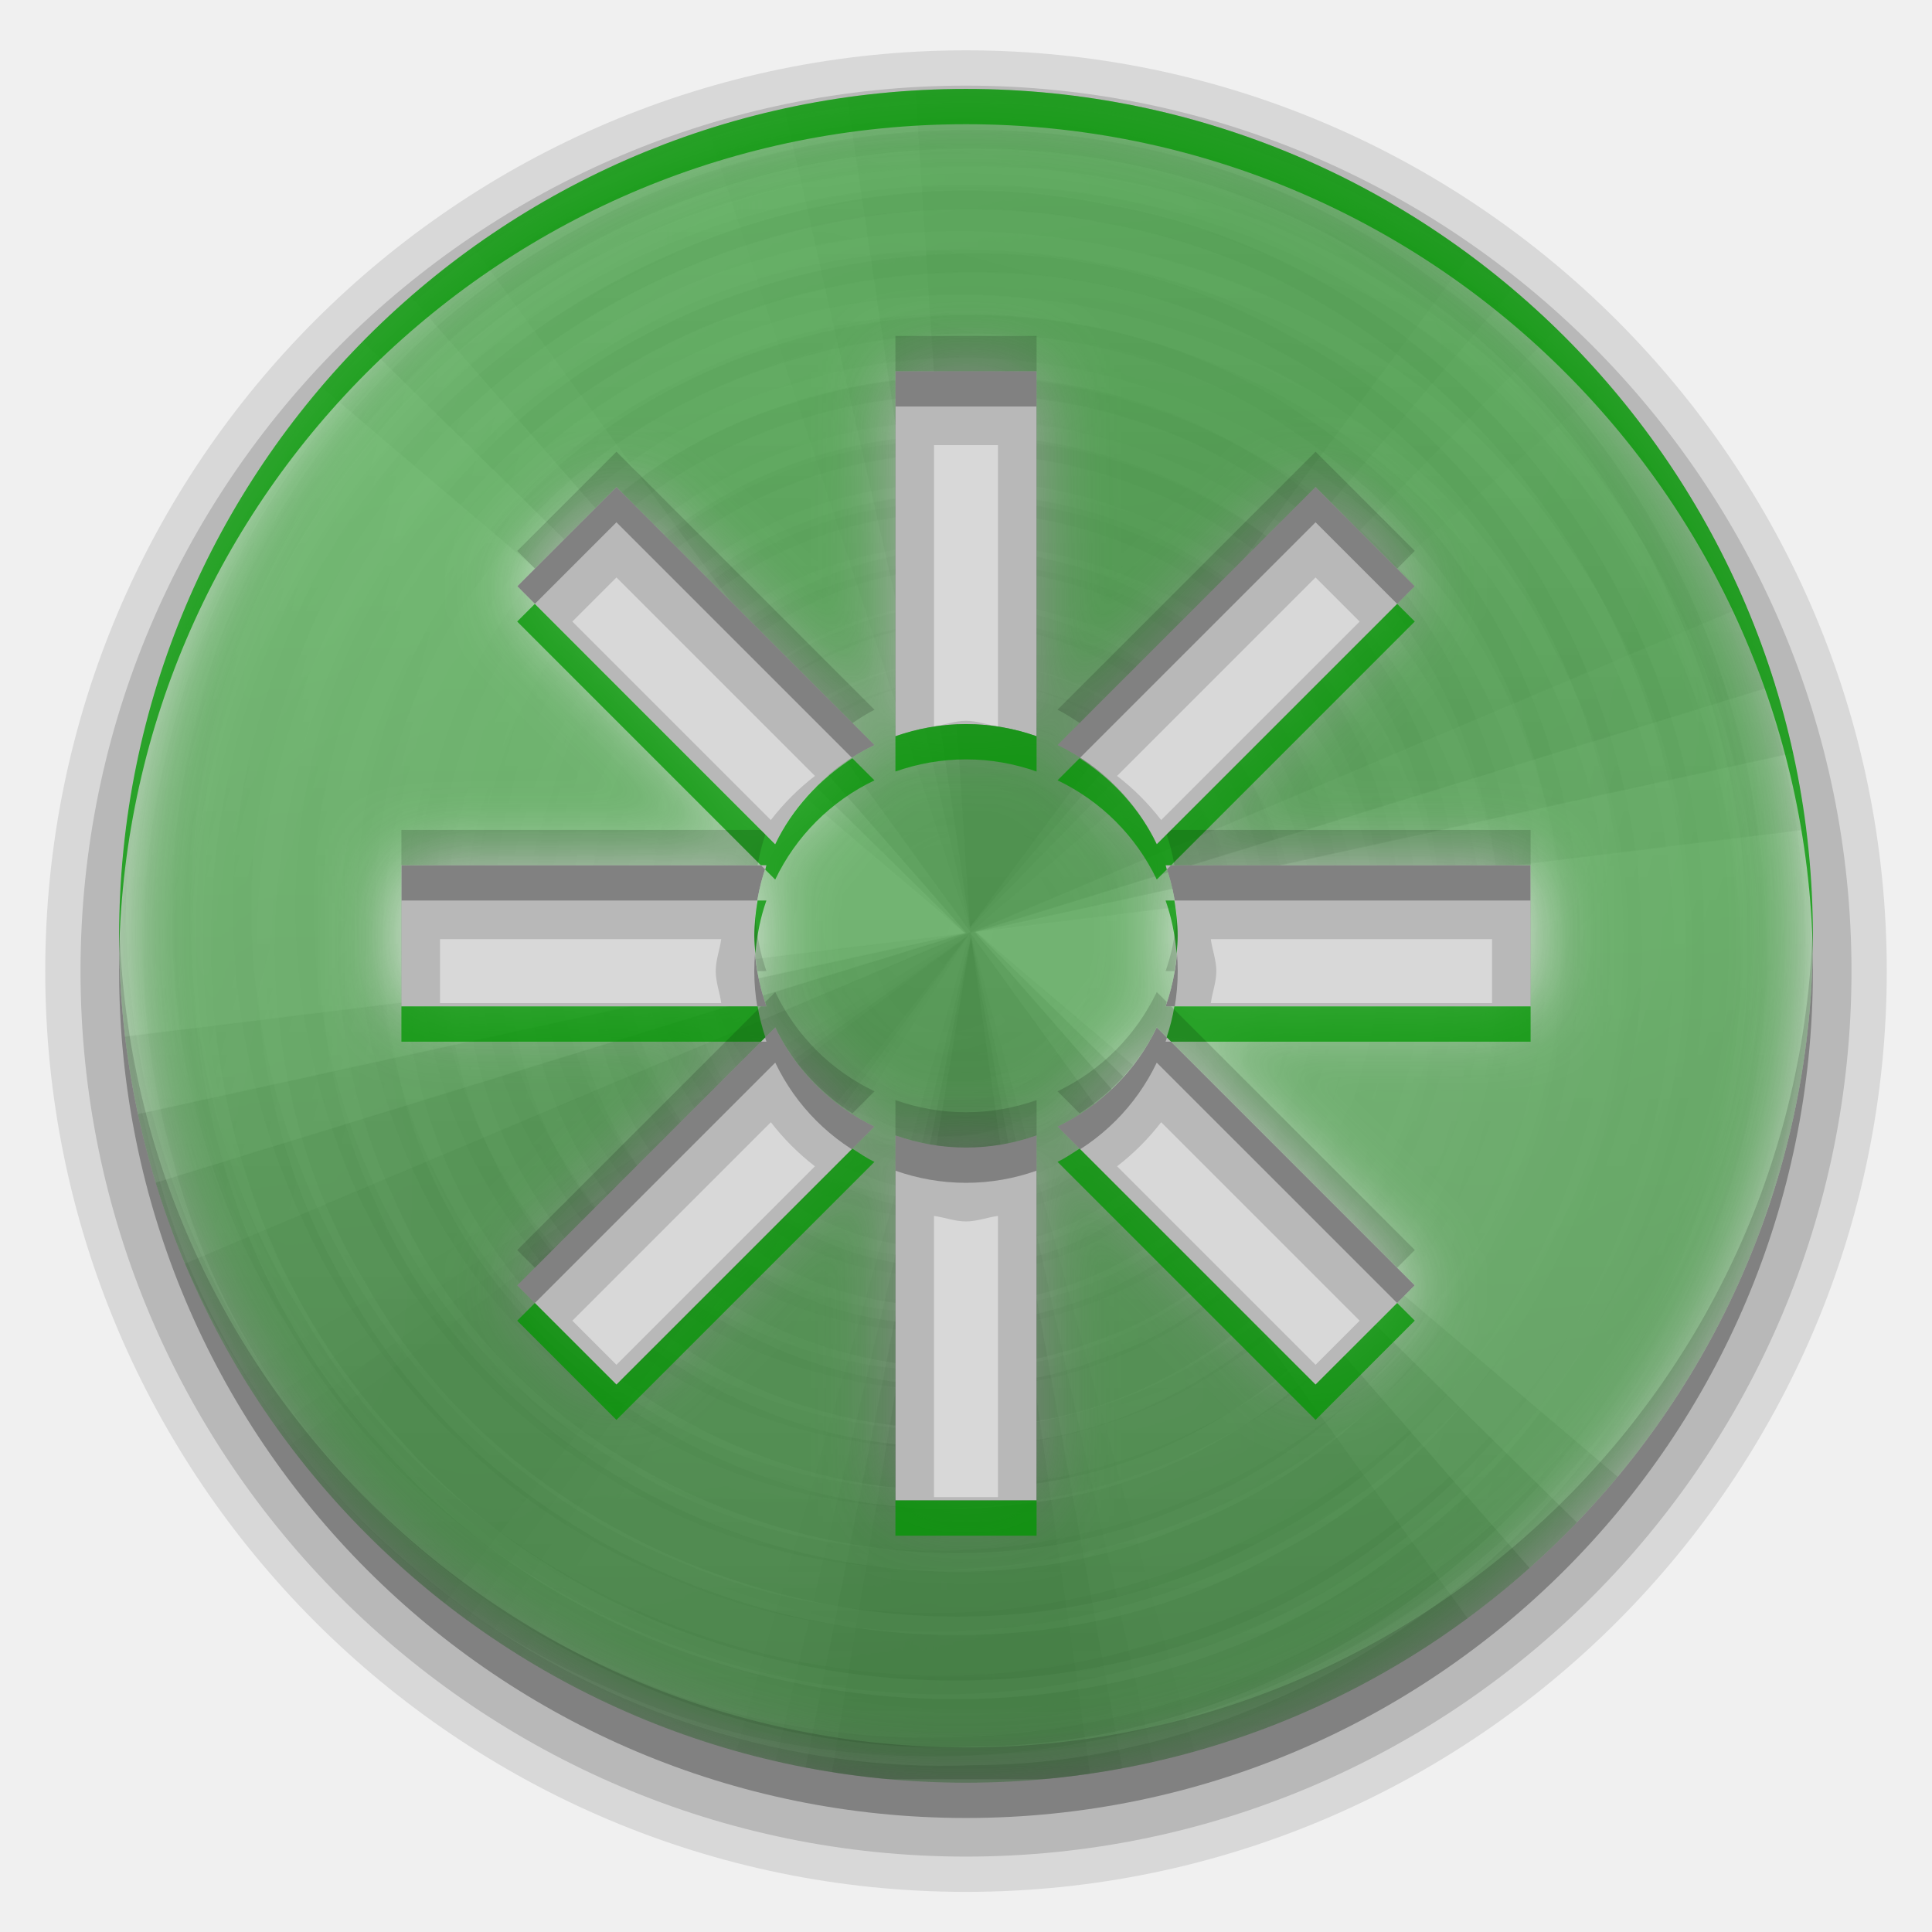
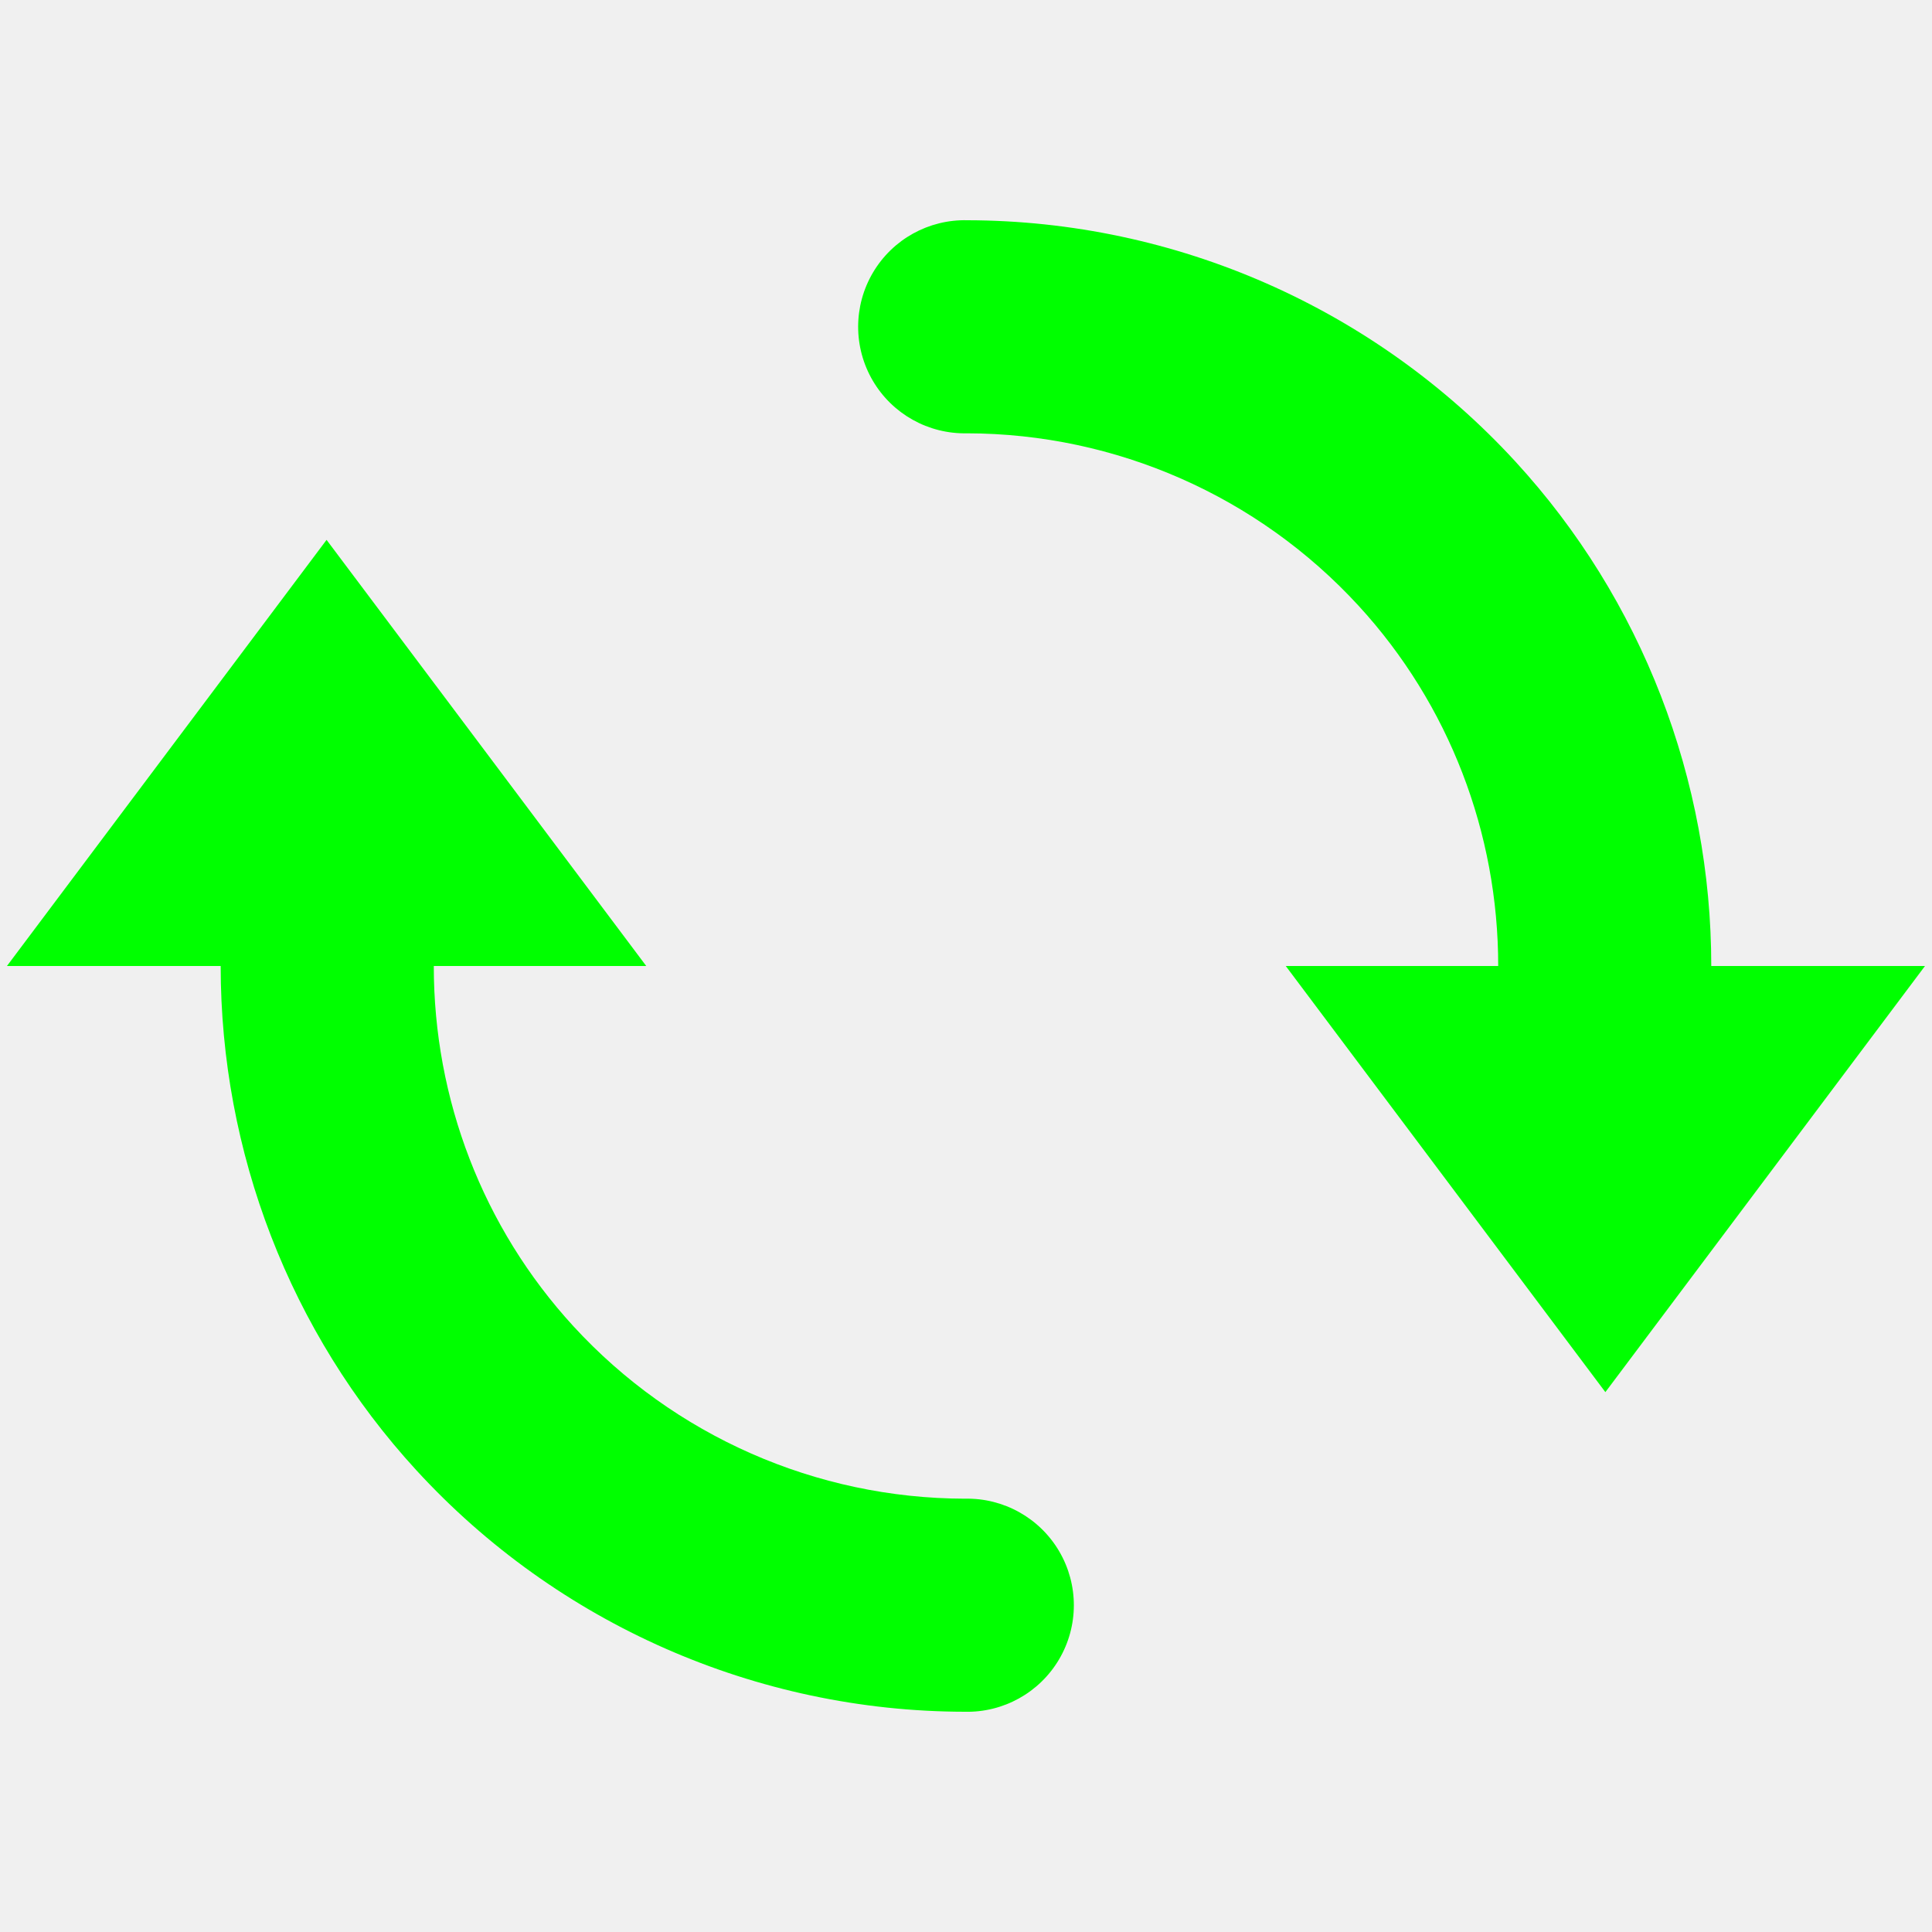
- <svg xmlns="http://www.w3.org/2000/svg" xmlns:xlink="http://www.w3.org/1999/xlink" width="32" height="32" version="1.1" viewBox="0 0 32 32" xml:space="preserve">
+ <svg xmlns="http://www.w3.org/2000/svg" width="32" height="32" version="1.1" xml:space="preserve">
  <defs>
-     <pattern id="pattern4" x="-30.15" y="7.25" patternTransform="matrix(.6 0 0 .6 38.738 17.136)" preserveAspectRatio="xMidYMid" xlink:href="#pattern1" />
-     <linearGradient id="ButtonShadow" x1="45.448" x2="45.448" y1="92.54" y2="7.016" gradientTransform="scale(1.0059 .99417)" gradientUnits="userSpaceOnUse">
-       <stop offset="0" />
-       <stop stop-opacity=".588" offset="1" />
-     </linearGradient>
-     <linearGradient id="linearGradient3737">
-       <stop stop-color="#fff" offset="0" />
-       <stop stop-color="#fff" stop-opacity="0" offset="1" />
-     </linearGradient>
-     <filter id="filter3174" x="-.048" y="-.048" width="1.095" height="1.097" color-interpolation-filters="sRGB">
-       <feGaussianBlur stdDeviation="1.71" />
-     </filter>
-     <linearGradient id="linearGradient3188" x1="36.357" x2="36.357" y1="6" y2="63.893" gradientUnits="userSpaceOnUse" xlink:href="#linearGradient3737" />
-     <filter id="filter3794" x="-.196" y="-.196" width="1.392" height="1.392" color-interpolation-filters="sRGB">
-       <feGaussianBlur stdDeviation="5.28" />
-     </filter>
-     <linearGradient id="linearGradient3613" x1="48" x2="48" y1="20.221" y2="138.66" gradientUnits="userSpaceOnUse" xlink:href="#linearGradient3737" />
-     <radialGradient id="radialGradient3619" cx="48" cy="90.172" r="42" gradientTransform="matrix(1.1573 0 0 .99591 -7.551 .19713)" gradientUnits="userSpaceOnUse" xlink:href="#linearGradient3737" />
-     <clipPath id="clipPath3613">
-       <rect x="6" y="6" width="84" height="84" rx="6" ry="6" fill="#fff" />
-     </clipPath>
-     <linearGradient id="linearGradient3617" x1="48" x2="48" y1="90" y2="5.988" gradientUnits="userSpaceOnUse">
-       <stop stop-color="#8c8c8c" offset="0" />
-       <stop stop-color="#dcdcdc" offset="1" />
-     </linearGradient>
-     <linearGradient id="ButtonShadow-0" x1="45.448" x2="45.448" y1="92.54" y2="7.016" gradientTransform="matrix(1.0059 0 0 .99417 100 0)" gradientUnits="userSpaceOnUse">
-       <stop offset="0" />
-       <stop stop-opacity=".588" offset="1" />
-     </linearGradient>
-     <linearGradient id="linearGradient3780" x1="32.251" x2="32.251" y1="6.132" y2="90.239" gradientTransform="matrix(1.0238 0 0 1.0119 -1.1429 -98.071)" gradientUnits="userSpaceOnUse" xlink:href="#ButtonShadow-0" />
-     <linearGradient id="linearGradient3721" x1="32.251" x2="32.251" y1="6.132" y2="90.239" gradientTransform="translate(0,-97)" gradientUnits="userSpaceOnUse" xlink:href="#ButtonShadow-0" />
-     <clipPath id="clipPath4194-1">
-       <rect x="6" y="6" width="84" height="84" rx="6" ry="6" fill="#f0f" />
-     </clipPath>
-     <linearGradient id="linearGradient4077-0" x1="48.234" x2="126.14" y1="48.047" y2="66.233" gradientUnits="userSpaceOnUse" xlink:href="#linearGradient4071-3" />
-     <linearGradient id="linearGradient4071-3">
-       <stop offset="0" />
-       <stop stop-opacity="0" offset="1" />
-     </linearGradient>
-     <linearGradient id="linearGradient4069-9" x1="48.055" x2="126.67" y1="48.032" y2="62.839" gradientUnits="userSpaceOnUse" xlink:href="#linearGradient4071-3" />
-     <linearGradient id="linearGradient4061-6" x1="47.997" x2="127.05" y1="48.029" y2="60.29" gradientUnits="userSpaceOnUse" xlink:href="#linearGradient4071-3" />
-     <linearGradient id="linearGradient4053-2" x1="47.998" x2="127.42" y1="48.029" y2="57.665" gradientUnits="userSpaceOnUse" xlink:href="#linearGradient4071-3" />
-     <linearGradient id="linearGradient4145-0" x1="48.234" x2="126.14" y1="48.047" y2="66.233" gradientUnits="userSpaceOnUse" xlink:href="#linearGradient3737" />
-     <linearGradient id="linearGradient4137-7" x1="48.055" x2="126.67" y1="48.032" y2="62.839" gradientUnits="userSpaceOnUse" xlink:href="#linearGradient3737" />
-     <linearGradient id="linearGradient4129-8" x1="47.997" x2="127.05" y1="48.029" y2="60.29" gradientUnits="userSpaceOnUse" xlink:href="#linearGradient3737" />
-     <linearGradient id="linearGradient4121-6" x1="47.998" x2="127.42" y1="48.029" y2="57.665" gradientUnits="userSpaceOnUse" xlink:href="#linearGradient3737" />
-     <radialGradient id="radialGradient3619-8" cx="48" cy="90.172" r="42" gradientTransform="matrix(1.1573 0 0 .99591 -7.551 .19713)" gradientUnits="userSpaceOnUse" xlink:href="#linearGradient3737" />
-     <radialGradient id="radialGradient3814-9" cx="48.41" cy="47.598" r="30.64" gradientTransform="matrix(1 0 0 .98496 -30 .71591)" gradientUnits="userSpaceOnUse">
-       <stop stop-color="#fff" stop-opacity="0" offset="0" />
-       <stop stop-color="#fff" offset="1" />
-     </radialGradient>
-     <radialGradient id="radialGradient5008" cx="48.265" cy="47.887" r="28.879" gradientTransform="matrix(1 0 0 1.0138 -30 -.66141)" gradientUnits="userSpaceOnUse">
-       <stop stop-opacity="0" offset="0" />
-       <stop offset="1" />
-     </radialGradient>
-     <pattern id="pattern1" width="92.062" height="91.062" fill="#000000" patternTransform="translate(38.738 17.136)" patternUnits="userSpaceOnUse" preserveAspectRatio="xMidYMid">
-       <g transform="translate(-1.9688 -3.9688)">
-         <g display="none">
-           <rect x="5" y="7" width="86" height="85" rx="6" ry="6" fill="url(#ButtonShadow)" filter="url(#filter3174)" opacity=".9" />
-         </g>
-         <path transform="scale(1,-1)" d="m12-95.031c-5.511 0-10.031 4.52-10.031 10.031v71c0 5.511 4.52 10.031 10.031 10.031h72c5.511 0 10.031-4.52 10.031-10.031v-71c0-5.511-4.52-10.031-10.031-10.031z" fill="url(#linearGradient3780)" opacity=".08" />
-         <path transform="scale(1,-1)" d="m12-94.031c-4.972 0-9.031 4.06-9.031 9.031v71c0 4.972 4.06 9.031 9.031 9.031h72c4.972 0 9.031-4.06 9.031-9.031v-71c0-4.972-4.06-9.031-9.031-9.031z" fill="url(#linearGradient3780)" opacity=".1" />
-         <path transform="scale(1,-1)" d="m12-93c-4.409 0-8 3.591-8 8v71c0 4.409 3.591 8 8 8h72c4.409 0 8-3.591 8-8v-71c0-4.409-3.591-8-8-8z" fill="url(#linearGradient3780)" opacity=".2" />
-         <rect transform="scale(1,-1)" x="5" y="-92" width="86" height="85" rx="7" ry="7" fill="url(#linearGradient3780)" opacity=".3" />
-         <rect transform="scale(1,-1)" x="6" y="-91" width="84" height="84" rx="6" ry="6" fill="url(#linearGradient3721)" opacity=".45" />
-         <g opacity=".9">
-           <rect x="6" y="6" width="84" height="84" rx="6" ry="6" fill="url(#linearGradient3617)" />
-         </g>
-         <g display="none">
-           <rect x="15" y="15" width="66" height="66" rx="12" ry="12" clip-path="url(#clipPath3613)" fill="url(#linearGradient3613)" filter="url(#filter3794)" opacity=".3" stroke="#fff" stroke-linecap="round" stroke-width=".5" />
-         </g>
-         <g>
-           <g clip-path="url(#clipPath4194-1)">
-             <g transform="matrix(.14137 .99272 -1.1652 .12045 96.937 -5.1947)" opacity=".9">
-               <path transform="rotate(-6.2214 47.948 50.203)" d="m108.9 48a60.896 60.896 0 0 1-6.546 27.467l-54.35-27.467z" color="#000000" fill="url(#linearGradient4077-0)" opacity=".05" />
-               <path transform="rotate(-3.7483 47.985 48.898)" d="m108.9 48a60.896 60.896 0 0 1-4.457 22.869l-56.439-22.869z" color="#000000" fill="url(#linearGradient4069-9)" opacity=".07" />
-               <path transform="rotate(-1.898 48 48)" d="m108.9 48a60.896 60.896 0 0 1-3.13 19.272l-57.766-19.272z" color="#000000" fill="url(#linearGradient4061-6)" opacity=".1" />
-               <path d="m108.9 48a60.896 60.896 0 0 1-2.075 15.761l-58.821-15.761z" color="#000000" fill="url(#linearGradient4053-2)" opacity=".1" />
-             </g>
-             <g transform="matrix(1.8327 0 0 1.8327 14.258 -39.234)">
-               <path d="m19.196 49.867c-3.738 2.563-5.605-4.899-1.155-4.812 4.387-0.236 3.979 6.801-0.145 6.615-3.174 0.243-5.099-3.899-3.104-6.285 2.028-2.981 7.171-1.684 7.739 1.817 0.969 3.636-3.157 7.039-6.567 5.523-3.946-1.27-4.49-7.147-1.107-9.366 3.57-2.796 9.392 0.237 9.206 4.758 0.257 4.351-4.689 7.672-8.648 5.935-4.719-1.551-5.692-8.42-1.909-11.473 3.659-3.435 10.363-1.458 11.675 3.359 1.593 4.559-2.064 9.921-6.919 10.009-4.934 0.465-9.383-4.339-8.523-9.226 0.48-5.046 6.044-8.597 10.839-7.043 5.178 1.246 7.964 7.581 5.662 12.315-2.07 5.179-9.066 7.066-13.621 4.002-5.193-3.02-5.926-10.894-1.748-15.071 4.296-4.829 12.904-3.785 16.129 1.74 3.588 5.437 0.746 13.65-5.445 15.695-6.086 2.396-13.647-1.742-14.738-8.236-1.475-6.41 3.513-13.363 10.125-13.809 6.547-0.848 13.055 4.594 13.184 11.238 0.524 6.584-5.016 12.887-11.659 13.025-6.795 0.538-13.3-5.181-13.44-12.038-0.552-7.008 5.346-13.715 12.417-13.857 7.223-0.571 14.129 5.518 14.275 12.799 0.544 7.071-5.078 13.91-12.15 14.606-7.061 1.019-14.41-3.962-15.813-11.012-1.766-7.233 2.791-15.364 10.015-17.38 7.395-2.395 16.204 1.872 18.685 9.293 2.829 7.457-1.115 16.692-8.578 19.625-7.624 3.346-17.458-0.451-20.71-8.154-3.627-7.73 0.028-17.902 7.832-21.439 7.827-3.917 18.336-0.419 22.166 7.477 4.217 7.914 0.889 18.76-7.088 22.891-7.991 4.527-19.171 1.382-23.61-6.665-4.844-8.057-1.898-19.571 6.209-24.326 7.972-5.073 19.561-2.547 24.767 5.319 5.622 7.876 3.599 19.843-4.152 25.573-7.618 6.053-19.659 4.732-25.992-2.575-6.537-7.045-6.348-18.848 0.006-25.943 5.969-7.141 17.094-8.694 25.012-3.988 7.87 4.287 11.778 14.219 9.325 22.775-2.103 8.654-10.4 15.24-19.316 15.262-9.351 0.375-18.515-6.176-20.825-15.313-2.841-9.826 2.376-21.277 11.857-25.283 9.8-4.53 22.58-0.439 27.807 9.041 5.626 9.457 2.708 22.79-6.297 29.089-8.847 6.617-22.359 5.123-29.763-2.992-7.444-7.667-7.989-20.556-1.734-29.099 5.692-8.332 17.147-11.703 26.557-8.288 9.341 3.005 16.04 12.41 15.837 22.219 0.144 10.289-6.982 20.253-16.957 23.048-10.921 3.426-23.853-1.92-28.876-12.274-5.597-10.683-1.901-25.099 8.168-31.749 9.878-6.965 24.558-5.161 32.664 3.725 8.12 8.388 8.871 22.382 2.264 31.88-5.872 9.029-17.788 13.194-28.077 10.261-10.334-2.561-18.453-12.028-19.261-22.667-1.248-11.538 5.842-23.477 16.82-27.472 11.762-4.671 26.426 0.214 32.851 11.167 6.963 11.11 4.254 26.939-5.848 35.24-9.018 7.808-23.123 8.436-33.025 1.904-9.31-5.773-14.27-17.436-12.265-28.168 1.644-10.785 10.062-20.171 20.686-22.756 11.827-3.17 25.393 2.049 31.78 12.56 6.786 10.594 5.379 25.435-2.951 34.783-7.206 8.462-19.472 11.822-30.072 8.71-10.58-2.807-19.155-11.944-21.08-22.747-2.468-12.198 3.355-25.652 14.214-31.864 11.255-6.788 26.724-4.954 36.275 3.999 8.648 7.756 11.835 20.656 8.327 31.654-2.022 6.679-6.326 12.653-12.119 16.565" fill="none" opacity=".2" stroke="url(#radialGradient3814-9)" stroke-width=".479" />
-               <path d="m16.909 49.337c-3.886-1.859 1.369-6.941 3.412-3.237 2.279 3.499-3.707 6.507-5.513 3.024-1.708-2.497 0.786-6.049 3.698-5.541 3.417 0.252 4.794 5.102 2.182 7.233-2.532 2.525-7.293 0.746-7.666-2.781-0.83-3.851 3.749-7.092 7.183-5.362 3.997 1.609 4.268 7.843 0.458 9.838-3.459 2.279-8.543-0.214-8.994-4.298-0.966-4.622 4.226-8.686 8.535-7.023 4.566 1.379 6.125 7.836 2.783 11.205-2.996 3.478-9.147 3.016-11.526-0.939-2.727-3.84-0.888-9.785 3.544-11.399 4.381-2.002 9.948 0.889 10.947 5.574 1.435 4.854-2.455 10.158-7.446 10.512-5.247 0.757-10.124-4.104-9.766-9.309 0.018-5.71 6.15-10.054 11.573-8.6 6.016 1.241 9.248 8.822 6.232 14.102-2.77 5.537-10.88 7.1-15.506 2.977-4.864-3.87-5.051-12.061-0.225-16.044 4.575-4.26 12.667-3.458 16.177 1.772 3.809 4.986 2.422 12.928-2.985 16.191-5.17 3.56-12.99 1.996-16.261-3.407-3.672-5.337-2.056-13.409 3.521-16.782 5.505-3.785 13.829-2.118 17.306 3.635 3.902 5.674 2.172 14.252-3.751 17.832-5.561 3.808-13.862 2.43-17.795-3.06-4.194-5.327-3.586-13.743 1.549-18.248 5.114-4.89 13.972-5.004 19.064-0.015 5.486 4.948 6.159 14.227 1.23 19.795-4.794 5.872-14.268 7.015-20.228 2.265-6.377-4.685-7.925-14.583-3.13-20.921 4.639-6.658 14.748-8.484 21.367-3.742 6.944 4.58 9.058 14.893 4.38 21.797-4.51 7.232-15.018 9.646-22.208 5.044-7.523-4.426-10.247-15.123-5.733-22.6 4.33-7.816 15.206-10.862 22.972-6.449 7.964 4.151 11.391 14.89 7.392 22.912-3.811 8.37-14.622 12.392-23.021 8.735-8.602-3.394-13.236-13.932-10.232-22.617 2.692-8.728 12.496-14.181 21.356-12.323 8.714 1.52 15.279 9.938 15.168 18.692 0.211 8.514-6.106 16.451-14.314 18.497-8.122 2.381-17.486-1.318-21.74-8.646-4.752-7.518-3.715-18.174 2.708-24.417 6.737-7.007 18.641-8.155 26.444-2.255 8.385 5.913 11.091 18.376 5.772 27.183-5.11 9.125-17.471 13.059-26.935 8.64-9.65-4.137-14.841-15.968-11.681-25.919 2.773-9.77 13.122-16.343 23.126-15.255 9.563 0.726 17.78 8.552 19.442 17.919 1.965 9.116-2.592 19.099-10.762 23.593-8.4 5.007-19.988 3.878-27.028-3.004-8.009-7.36-9.754-20.545-3.619-29.599 6.133-9.683 19.755-13.491 30.012-8.364 10.426 4.82 15.918 17.76 12.456 28.655-3.045 10.669-14.206 17.938-25.163 17.013-10.221-0.542-19.312-8.37-21.788-18.233-2.803-9.722 1.131-20.904 9.504-26.624 8.903-6.51 22.099-6.348 30.604 0.789 9.434 7.461 12.381 21.852 6.42 32.345-5.835 11.01-20.151 16.303-31.784 11.932-10.711-3.712-17.931-15.023-17.261-26.277 0.327-10.406 7.57-20.031 17.356-23.48 9.658-3.772 21.383-1.303 28.559 6.212 8.229 8.228 10.38 21.874 4.764 32.125-5.495 10.619-18.378 16.514-30.03 14.1-10.389-1.91-18.983-10.409-21.459-20.612-2.717-10.041 0.728-21.441 8.705-28.16 8.867-7.828 22.708-9.428 32.98-3.442 10.935 6.038 16.776 19.641 13.946 31.757-2.274 10.804-11.377 19.557-22.096 21.895-6.458 1.51-13.42 0.806-19.393-2.103" fill="none" opacity=".1" stroke="url(#radialGradient5008)" stroke-width=".479" />
-             </g>
-             <g transform="matrix(1.0628 -.13088 -.7401 3.2275 32.525 -100.67)" opacity=".9">
-               <path transform="rotate(-6.2214 47.948 50.203)" d="m108.9 48a60.896 60.896 0 0 1-6.546 27.467l-54.35-27.467z" color="#000000" fill="url(#linearGradient4145-0)" opacity=".2" />
-               <path transform="rotate(-3.7483 47.985 48.898)" d="m108.9 48a60.896 60.896 0 0 1-4.457 22.869l-56.439-22.869z" color="#000000" fill="url(#linearGradient4137-7)" opacity=".4" />
-               <path transform="rotate(-1.898 48 48)" d="m108.9 48a60.896 60.896 0 0 1-3.13 19.272l-57.766-19.272z" color="#000000" fill="url(#linearGradient4129-8)" opacity=".6" />
-               <path d="m108.9 48a60.896 60.896 0 0 1-2.075 15.761l-58.821-15.761z" color="#000000" fill="url(#linearGradient4121-6)" opacity=".8" />
-             </g>
-             <g transform="rotate(128.08 47.761 48)" opacity=".5">
-               <path transform="rotate(-6.2214 47.948 50.203)" d="m108.9 48a60.896 60.896 0 0 1-6.546 27.467l-54.35-27.467z" color="#000000" fill="url(#linearGradient4077-0)" opacity=".05" />
-               <path transform="rotate(-3.7483 47.985 48.898)" d="m108.9 48a60.896 60.896 0 0 1-4.457 22.869l-56.439-22.869z" color="#000000" fill="url(#linearGradient4069-9)" opacity=".07" />
-               <path transform="rotate(-1.898 48 48)" d="m108.9 48a60.896 60.896 0 0 1-3.13 19.272l-57.766-19.272z" color="#000000" fill="url(#linearGradient4061-6)" opacity=".1" />
-               <path d="m108.9 48a60.896 60.896 0 0 1-2.075 15.761l-58.821-15.761z" color="#000000" fill="url(#linearGradient4053-2)" opacity=".1" />
-             </g>
-             <g transform="matrix(-.068172 -1.046 2.7107 .60163 -79.095 69.08)" opacity=".8">
-               <path transform="rotate(-6.2214 47.948 50.203)" d="m108.9 48a60.896 60.896 0 0 1-6.546 27.467l-54.35-27.467z" color="#000000" fill="url(#linearGradient4077-0)" opacity=".05" />
-               <path transform="rotate(-3.7483 47.985 48.898)" d="m108.9 48a60.896 60.896 0 0 1-4.457 22.869l-56.439-22.869z" color="#000000" fill="url(#linearGradient4069-9)" opacity=".07" />
-               <path transform="rotate(-1.898 48 48)" d="m108.9 48a60.896 60.896 0 0 1-3.13 19.272l-57.766-19.272z" color="#000000" fill="url(#linearGradient4061-6)" opacity=".1" />
-               <path d="m108.9 48a60.896 60.896 0 0 1-2.075 15.761l-58.821-15.761z" color="#000000" fill="url(#linearGradient4053-2)" opacity=".1" />
-             </g>
-             <g transform="matrix(-1.0628 .13088 .7401 -3.2275 62.997 196.67)" opacity=".9">
-               <path transform="rotate(-6.2214 47.948 50.203)" d="m108.9 48a60.896 60.896 0 0 1-6.546 27.467l-54.35-27.467z" color="#000000" fill="url(#linearGradient4145-0)" opacity=".2" />
-               <path transform="rotate(-3.7483 47.985 48.898)" d="m108.9 48a60.896 60.896 0 0 1-4.457 22.869l-56.439-22.869z" color="#000000" fill="url(#linearGradient4137-7)" opacity=".4" />
-               <path transform="rotate(-1.898 48 48)" d="m108.9 48a60.896 60.896 0 0 1-3.13 19.272l-57.766-19.272z" color="#000000" fill="url(#linearGradient4129-8)" opacity=".6" />
-               <path d="m108.9 48a60.896 60.896 0 0 1-2.075 15.761l-58.821-15.761z" color="#000000" fill="url(#linearGradient4121-6)" opacity=".8" />
-             </g>
-           </g>
-         </g>
-         <g>
-           <path d="m12 90c-3.324 0-6-2.676-6-6v-72c0-0.335 0.041-0.651 0.094-0.969 0.049-0.296 0.097-0.597 0.188-0.875 0.01-0.03 0.021-0.064 0.031-0.094 0.099-0.288 0.235-0.547 0.375-0.812 0.145-0.274 0.316-0.536 0.5-0.781s0.374-0.473 0.594-0.688c0.44-0.428 0.943-0.815 1.5-1.094 0.279-0.14 0.573-0.247 0.875-0.344-0.256 0.1-0.487 0.236-0.719 0.375-0.007 0.004-0.024-0.004-0.031 0-0.032 0.019-0.062 0.043-0.094 0.062-0.12 0.077-0.231 0.164-0.344 0.25-0.106 0.081-0.213 0.161-0.312 0.25-0.178 0.161-0.347 0.345-0.5 0.531-0.108 0.13-0.218 0.265-0.312 0.406-0.025 0.038-0.038 0.086-0.062 0.125-0.065 0.103-0.13 0.205-0.188 0.312-0.101 0.195-0.206 0.416-0.281 0.625-0.008 0.022-0.024 0.041-0.031 0.062-0.032 0.092-0.036 0.187-0.062 0.281-0.03 0.107-0.07 0.203-0.094 0.312-0.073 0.342-0.125 0.698-0.125 1.062v72c0 2.782 2.218 5 5 5h72c2.782 0 5-2.218 5-5v-72c0-0.364-0.052-0.721-0.125-1.062-0.044-0.207-0.088-0.398-0.156-0.594-0.008-0.022-0.023-0.041-0.031-0.062-0.063-0.174-0.138-0.367-0.219-0.531-0.042-0.083-0.079-0.17-0.125-0.25-0.055-0.097-0.127-0.188-0.188-0.281-0.094-0.141-0.205-0.276-0.312-0.406-0.143-0.174-0.303-0.347-0.469-0.5-0.011-0.01-0.02-0.021-0.031-0.031-0.138-0.126-0.285-0.234-0.438-0.344-0.103-0.073-0.204-0.153-0.312-0.219-0.007-0.004-0.024 0.004-0.031 0-0.232-0.139-0.463-0.275-0.719-0.375 0.302 0.097 0.596 0.204 0.875 0.344 0.557 0.279 1.06 0.666 1.5 1.094 0.22 0.214 0.409 0.442 0.594 0.688s0.355 0.508 0.5 0.781c0.14 0.265 0.276 0.525 0.375 0.812 0.01 0.031 0.021 0.063 0.031 0.094 0.09 0.278 0.139 0.579 0.188 0.875 0.052 0.318 0.094 0.634 0.094 0.969v72c0 3.324-2.676 6-6 6z" display="none" fill="url(#radialGradient3619)" opacity=".25" />
-           <path d="m12 6c-3.324 0-6 2.676-6 6v72c0 0.335 0.041 0.651 0.094 0.969 0.049 0.296 0.097 0.597 0.188 0.875 0.01 0.03 0.021 0.064 0.031 0.094 0.099 0.288 0.235 0.547 0.375 0.812 0.145 0.274 0.316 0.536 0.5 0.781s0.374 0.473 0.594 0.688c0.44 0.428 0.943 0.815 1.5 1.094 0.279 0.14 0.573 0.247 0.875 0.344-0.256-0.1-0.487-0.236-0.719-0.375-0.007-0.004-0.024 0.004-0.031 0-0.032-0.019-0.062-0.043-0.094-0.062-0.12-0.077-0.231-0.164-0.344-0.25-0.106-0.081-0.213-0.161-0.312-0.25-0.178-0.161-0.347-0.345-0.5-0.531-0.108-0.13-0.218-0.265-0.312-0.406-0.025-0.038-0.038-0.086-0.062-0.125-0.065-0.103-0.13-0.205-0.188-0.312-0.101-0.195-0.206-0.416-0.281-0.625-8e-3 -0.022-0.024-0.041-0.031-0.062-0.032-0.092-0.036-0.187-0.062-0.281-0.03-0.107-0.07-0.203-0.094-0.312-0.073-0.342-0.125-0.698-0.125-1.062v-72c0-2.782 2.218-5 5-5h72c2.782 0 5 2.218 5 5v72c0 0.364-0.052 0.721-0.125 1.062-0.044 0.207-0.088 0.398-0.156 0.594-8e-3 0.022-0.023 0.041-0.031 0.062-0.063 0.174-0.138 0.367-0.219 0.531-0.042 0.083-0.079 0.17-0.125 0.25-0.055 0.097-0.127 0.188-0.188 0.281-0.094 0.141-0.205 0.276-0.312 0.406-0.143 0.174-0.303 0.347-0.469 0.5-0.011 0.01-0.02 0.021-0.031 0.031-0.138 0.126-0.285 0.234-0.438 0.344-0.103 0.073-0.204 0.153-0.312 0.219-7e-3 0.004-0.024-0.004-0.031 0-0.232 0.139-0.463 0.275-0.719 0.375 0.302-0.097 0.596-0.204 0.875-0.344 0.557-0.279 1.06-0.666 1.5-1.094 0.22-0.214 0.409-0.442 0.594-0.688s0.355-0.508 0.5-0.781c0.14-0.265 0.276-0.525 0.375-0.812 0.01-0.031 0.021-0.063 0.031-0.094 0.09-0.278 0.139-0.579 0.188-0.875 0.052-0.318 0.094-0.634 0.094-0.969v-72c0-3.324-2.676-6-6-6z" display="none" fill="url(#linearGradient3188)" opacity=".5" />
-           <path d="m12 6c-3.324 0-6 2.676-6 6v72c0 0.335 0.041 0.651 0.094 0.969 0.049 0.296 0.097 0.597 0.188 0.875 0.01 0.03 0.021 0.064 0.031 0.094 0.099 0.288 0.235 0.547 0.375 0.812 0.145 0.274 0.316 0.536 0.5 0.781s0.374 0.473 0.594 0.688c0.44 0.428 0.943 0.815 1.5 1.094 0.279 0.14 0.573 0.247 0.875 0.344-0.256-0.1-0.487-0.236-0.719-0.375-0.007-0.004-0.024 0.004-0.031 0-0.032-0.019-0.062-0.043-0.094-0.062-0.12-0.077-0.231-0.164-0.344-0.25-0.106-0.081-0.213-0.161-0.312-0.25-0.178-0.161-0.347-0.345-0.5-0.531-0.108-0.13-0.218-0.265-0.312-0.406-0.025-0.038-0.038-0.086-0.062-0.125-0.065-0.103-0.13-0.205-0.188-0.312-0.101-0.195-0.206-0.416-0.281-0.625-0.008-0.022-0.024-0.041-0.031-0.062-0.032-0.092-0.036-0.187-0.062-0.281-0.03-0.107-0.07-0.203-0.094-0.312-0.073-0.342-0.125-0.698-0.125-1.062v-72c0-2.782 2.218-5 5-5h72c2.782 0 5 2.218 5 5v72c0 0.364-0.052 0.721-0.125 1.062-0.044 0.207-0.088 0.398-0.156 0.594-0.008 0.022-0.023 0.041-0.031 0.062-0.063 0.174-0.138 0.367-0.219 0.531-0.042 0.083-0.079 0.17-0.125 0.25-0.055 0.097-0.127 0.188-0.188 0.281-0.094 0.141-0.205 0.276-0.312 0.406-0.143 0.174-0.303 0.347-0.469 0.5-0.011 0.01-0.02 0.021-0.031 0.031-0.138 0.126-0.285 0.234-0.438 0.344-0.103 0.073-0.204 0.153-0.312 0.219-0.007 0.004-0.024-0.004-0.031 0-0.232 0.139-0.463 0.275-0.719 0.375 0.302-0.097 0.596-0.204 0.875-0.344 0.557-0.279 1.06-0.666 1.5-1.094 0.22-0.214 0.409-0.442 0.594-0.688s0.355-0.508 0.5-0.781c0.14-0.265 0.276-0.525 0.375-0.812 0.01-0.031 0.021-0.063 0.031-0.094 0.09-0.278 0.139-0.579 0.188-0.875 0.052-0.318 0.094-0.634 0.094-0.969v-72c0-3.324-2.676-6-6-6z" fill="url(#linearGradient3188)" opacity=".5" />
-           <path d="m12 90c-3.324 0-6-2.676-6-6v-72c0-0.335 0.041-0.651 0.094-0.969 0.049-0.296 0.097-0.597 0.188-0.875 0.01-0.03 0.021-0.064 0.031-0.094 0.099-0.288 0.235-0.547 0.375-0.812 0.145-0.274 0.316-0.536 0.5-0.781s0.374-0.473 0.594-0.688c0.44-0.428 0.943-0.815 1.5-1.094 0.279-0.14 0.573-0.247 0.875-0.344-0.256 0.1-0.487 0.236-0.719 0.375-0.007 0.004-0.024-0.004-0.031 0-0.032 0.019-0.062 0.043-0.094 0.062-0.12 0.077-0.231 0.164-0.344 0.25-0.106 0.081-0.213 0.161-0.312 0.25-0.178 0.161-0.347 0.345-0.5 0.531-0.108 0.13-0.218 0.265-0.312 0.406-0.025 0.038-0.038 0.086-0.062 0.125-0.065 0.103-0.13 0.205-0.188 0.312-0.101 0.195-0.206 0.416-0.281 0.625-0.008 0.022-0.024 0.041-0.031 0.062-0.032 0.092-0.036 0.187-0.062 0.281-0.03 0.107-0.07 0.203-0.094 0.312-0.073 0.342-0.125 0.698-0.125 1.062v72c0 2.782 2.218 5 5 5h72c2.782 0 5-2.218 5-5v-72c0-0.364-0.052-0.721-0.125-1.062-0.044-0.207-0.088-0.398-0.156-0.594-0.008-0.022-0.023-0.041-0.031-0.062-0.063-0.174-0.138-0.367-0.219-0.531-0.042-0.083-0.079-0.17-0.125-0.25-0.055-0.097-0.127-0.188-0.188-0.281-0.094-0.141-0.205-0.276-0.312-0.406-0.143-0.174-0.303-0.347-0.469-0.5-0.011-0.01-0.02-0.021-0.031-0.031-0.138-0.126-0.285-0.234-0.438-0.344-0.103-0.073-0.204-0.153-0.312-0.219-0.007-0.004-0.024 0.004-0.031 0-0.232-0.139-0.463-0.275-0.719-0.375 0.302 0.097 0.596 0.204 0.875 0.344 0.557 0.279 1.06 0.666 1.5 1.094 0.22 0.214 0.409 0.442 0.594 0.688s0.355 0.508 0.5 0.781c0.14 0.265 0.276 0.525 0.375 0.812 0.01 0.031 0.021 0.063 0.031 0.094 0.09 0.278 0.139 0.579 0.188 0.875 0.052 0.318 0.094 0.634 0.094 0.969v72c0 3.324-2.676 6-6 6z" fill="url(#radialGradient3619-8)" opacity=".2" />
-         </g>
-       </g>
-     </pattern>
-     <linearGradient id="linearGradient3728" x1="56" x2="56" y1="72" y2="24" gradientUnits="userSpaceOnUse">
-       <stop stop-color="#006500" offset="0" />
-       <stop stop-color="#008e00" offset="1" />
-     </linearGradient>
-     <filter id="filter8" x="-.4" y="-.4" width="1.8" height="1.8" color-interpolation-filters="sRGB">
-       <feBlend in2="SourceGraphic" result="result3" />
-       <feComposite in2="result3" k2="1" operator="arithmetic" result="result4" />
-       <feColorMatrix in="result4" result="result0" values="1 0 0 0 0 0 1 0 0 0 0 0 1 0 0 0 0 0 0.85 0 " />
-       <feGaussianBlur in="SourceAlpha" stdDeviation="7" />
-       <feSpecularLighting result="result1" specularExponent="25" surfaceScale="5">
-         <feDistantLight azimuth="225" elevation="50" />
-       </feSpecularLighting>
-       <feComposite in2="result0" k1="0.5" k2="1" k3="0.5" operator="arithmetic" />
-       <feComposite in2="result0" operator="atop" result="result2" />
-       <feGaussianBlur in="result2" stdDeviation="1" />
-       <feComposite in2="SourceGraphic" operator="in" />
-     </filter>
+     <style id="current-color-scheme" type="text/css">.ColorScheme-Text { color:#444444; } .ColorScheme-Highlight { color:#4285f4; } .ColorScheme-NeutralText { color:#ff9800; } .ColorScheme-PositiveText { color:#4caf50; } .ColorScheme-NegativeText { color:#f44336; }</style>
+     <style type="text/css">.ColorScheme-Text { color:#444444; } .ColorScheme-Highlight { color:#4285f4; } .ColorScheme-NeutralText { color:#ff9800; } .ColorScheme-PositiveText { color:#4caf50; } .ColorScheme-NegativeText { color:#f44336; }</style>
+     <style type="text/css">.ColorScheme-Text { color:#444444; } .ColorScheme-Highlight { color:#4285f4; } .ColorScheme-NeutralText { color:#ff9800; } .ColorScheme-PositiveText { color:#4caf50; } .ColorScheme-NegativeText { color:#f44336; }</style>
+     <style type="text/css">.ColorScheme-Text { color:#6e6e6e; } .ColorScheme-Highlight { color:#4285f4; } .ColorScheme-NeutralText { color:#ff9800; } .ColorScheme-PositiveText { color:#4caf50; } .ColorScheme-NegativeText { color:#f44336; }</style>
  </defs>
-   <g transform="matrix(.58446 0 0 .58446 -12.054 -12.554)">
-     <g>
-       <path d="m48 22.906c-14.39 0-26.094 11.704-26.094 26.094s11.704 26.094 26.094 26.094 26.094-11.704 26.094-26.094-11.704-26.094-26.094-26.094z" opacity=".1" />
-       <path d="m48 23.906c-13.841 0-25.094 11.253-25.094 25.094s11.253 25.094 25.094 25.094 25.094-11.253 25.094-25.094-11.253-25.094-25.094-25.094zm-0.906 10.188h1.812v7.969c-0.305-0.041-0.59-0.156-0.906-0.156s-0.601 0.116-0.906 0.156zm-9 3.75 5.625 5.625c-0.473 0.366-0.884 0.776-1.25 1.25l-5.625-5.625zm19.812 0 1.25 1.25-5.625 5.625c-0.366-0.473-0.776-0.884-1.25-1.25zm-24.812 10.25h7.969c-0.041 0.305-0.156 0.59-0.156 0.906s0.116 0.601 0.156 0.906h-7.969zm21.844 0h7.969v1.812h-7.969c0.041-0.305 0.156-0.59 0.156-0.906s-0.116-0.601-0.156-0.906zm-12.469 5.188c0.366 0.473 0.776 0.884 1.25 1.25l-5.625 5.625-1.25-1.25zm11.062 0 5.625 5.625-1.25 1.25-5.625-5.625c0.473-0.366 0.884-0.776 1.25-1.25zm-6.438 2.656c0.305 0.041 0.59 0.156 0.906 0.156s0.601-0.116 0.906-0.156v7.969h-1.812z" opacity=".15" />
-       <path d="m48 25c-13.255 0-24 10.745-24 24s10.745 24 24 24 24-10.745 24-24-10.745-24-24-24zm-2 8h4v10.344c-0.625-0.221-1.299-0.344-2-0.344s-1.375 0.123-2 0.344zm-7.906 3.281 7.312 7.312c-1.234 0.591-2.221 1.578-2.812 2.812l-7.312-7.312zm19.812 0 2.812 2.812-7.312 7.312c-0.591-1.234-1.578-2.221-2.812-2.812zm-25.906 10.719h10.344c-0.221 0.625-0.344 1.299-0.344 2s0.123 1.375 0.344 2h-10.344zm21.656 0h10.344v4h-10.344c0.221-0.625 0.344-1.299 0.344-2s-0.123-1.375-0.344-2zm-11.062 4.594c0.591 1.234 1.578 2.221 2.812 2.812l-7.312 7.312-2.812-2.812zm10.812 0 7.312 7.312-2.812 2.812-7.312-7.312c1.234-0.591 2.221-1.578 2.812-2.812zm-7.406 3.062c0.625 0.221 1.299 0.344 2 0.344s1.375-0.123 2-0.344v10.344h-4z" opacity=".3" />
-     </g>
-     <path d="m48 24c-13.255 0-24 10.745-24 24s10.745 24 24 24 24-10.745 24-24-10.745-24-24-24zm-2 8h4v10.344c-0.625-0.221-1.299-0.344-2-0.344s-1.375 0.123-2 0.344zm-7.906 3.281 7.312 7.312c-1.234 0.591-2.221 1.578-2.812 2.812l-7.312-7.312zm19.812 0 2.812 2.812-7.312 7.312c-0.591-1.234-1.578-2.221-2.812-2.812zm-25.906 10.719h10.344c-0.221 0.625-0.344 1.299-0.344 2s0.123 1.375 0.344 2h-10.344zm21.656 0h10.344v4h-10.344c0.221-0.625 0.344-1.299 0.344-2s-0.123-1.375-0.344-2zm-11.062 4.594c0.591 1.234 1.578 2.221 2.812 2.812l-7.312 7.312-2.812-2.812zm10.812 0 7.312 7.312-2.812 2.812-7.312-7.312c1.234-0.591 2.221-1.578 2.812-2.812zm-7.406 3.062c0.625 0.221 1.299 0.344 2 0.344s1.375-0.123 2-0.344v10.344h-4z" fill="url(#pattern4)" />
-     <path d="m48 24c-13.255 0-24 10.745-24 24s10.745 24 24 24 24-10.745 24-24-10.745-24-24-24zm-2 8h4v10.344c-0.625-0.221-1.299-0.344-2-0.344s-1.375 0.123-2 0.344zm-7.906 3.281 7.312 7.312c-1.234 0.591-2.221 1.578-2.812 2.812l-7.312-7.312zm19.812 0 2.812 2.812-7.312 7.312c-0.591-1.234-1.578-2.221-2.812-2.812zm-25.906 10.719h10.344c-0.221 0.625-0.344 1.299-0.344 2s0.123 1.375 0.344 2h-10.344zm21.656 0h10.344v4h-10.344c0.221-0.625 0.344-1.299 0.344-2s-0.123-1.375-0.344-2zm-11.062 4.594c0.591 1.234 1.578 2.221 2.812 2.812l-7.312 7.312-2.812-2.812zm10.812 0 7.312 7.312-2.812 2.812-7.312-7.312c1.234-0.591 2.221-1.578 2.812-2.812zm-7.406 3.062c0.625 0.221 1.299 0.344 2 0.344s1.375-0.123 2-0.344v10.344h-4z" fill="url(#linearGradient3728)" filter="url(#filter8)" opacity=".8" />
-     <path d="m48 24c-13.255 0-24 10.745-24 24 0 0.166-0.003 0.335 0 0.5 0.264-13.026 10.911-23.5 24-23.5s23.736 10.474 24 23.5c0.003-0.165 0-0.334 0-0.5 0-13.255-10.745-24-24-24zm-12.219 14.594-0.5 0.5 6.906 6.906h0.156c-0.014 0.04-0.018 0.084-0.031 0.125l0.281 0.281c0.591-1.234 1.578-2.221 2.812-2.812l-0.625-0.625c-0.934 0.598-1.703 1.427-2.188 2.438zm24.438 0-6.812 6.812c-0.484-1.011-1.254-1.84-2.188-2.438l-0.625 0.625c1.234 0.591 2.221 1.578 2.812 2.812l0.281-0.281c-0.013-0.041-0.017-0.085-0.031-0.125h0.156l6.906-6.906zm-12.219 3.406c-0.701 0-1.375 0.123-2 0.344v1c0.625-0.221 1.299-0.344 2-0.344s1.375 0.123 2 0.344v-1c-0.625-0.221-1.299-0.344-2-0.344zm-5.906 5c-0.055 0.325-0.094 0.66-0.094 1 0 0.169 0.017 0.334 0.031 0.5 0.044-0.521 0.145-1.026 0.312-1.5zm11.562 0c0.167 0.474 0.269 0.979 0.312 1.5 0.014-0.166 0.031-0.331 0.031-0.5 0-0.34-0.039-0.675-0.094-1zm-21.656 3v1h10.188l0.125-0.125c-0.094-0.285-0.168-0.573-0.219-0.875zm21.906 0c-0.051 0.302-0.125 0.59-0.219 0.875l0.125 0.125h10.188v-1zm-9.125 4.031-6.688 6.688-2.312-2.312-0.5 0.5 2.812 2.812 7.312-7.312c-0.223-0.107-0.419-0.243-0.625-0.375zm6.438 0c-0.206 0.132-0.402 0.268-0.625 0.375l7.312 7.312 2.812-2.812-0.5-0.5-2.312 2.312zm-5.219 9.969v1h4v-1z" fill="#009600" opacity=".75" />
-     <path d="m46 31v1h4v-1zm-7.906 3.281-2.812 2.812 0.5 0.5 2.312-2.312 6.688 6.688c0.206-0.132 0.402-0.268 0.625-0.375zm19.812 0-7.312 7.312c0.223 0.107 0.419 0.243 0.625 0.375l6.688-6.688 2.312 2.312 0.5-0.5zm-25.906 10.719v1h10.094c0.051-0.302 0.125-0.59 0.219-0.875l-0.125-0.125zm21.812 0-0.125 0.125c0.094 0.285 0.168 0.573 0.219 0.875h10.094v-1zm-29.812 2.5c-0.003 0.165 0 0.334 0 0.5 0 13.255 10.745 24 24 24s24-10.745 24-24c0-0.166 0.003-0.335 0-0.5-0.264 13.026-10.911 23.5-24 23.5s-23.736-10.474-24-23.5zm18.031 0c-0.014 0.166-0.031 0.331-0.031 0.5 0 0.34 0.039 0.675 0.094 1h0.25c-0.167-0.474-0.269-0.979-0.312-1.5zm11.938 0c-0.044 0.521-0.145 1.026-0.312 1.5h0.25c0.055-0.325 0.094-0.66 0.094-1 0-0.169-0.017-0.334-0.031-0.5zm-11.375 2.094-0.281 0.281c0.013 0.041 0.017 0.085 0.031 0.125h-0.156l-6.906 6.906 0.5 0.5 6.812-6.812c0.484 1.011 1.254 1.84 2.188 2.438l0.625-0.625c-1.234-0.591-2.221-1.578-2.812-2.812zm10.812 0c-0.591 1.234-1.578 2.221-2.812 2.812l0.625 0.625c0.934-0.598 1.703-1.427 2.188-2.438l6.812 6.812 0.5-0.5-6.906-6.906h-0.156c0.014-0.04 0.018-0.084 0.031-0.125zm-7.406 3.062v1c0.625 0.221 1.299 0.344 2 0.344s1.375-0.123 2-0.344v-1c-0.625 0.221-1.299 0.344-2 0.344s-1.375-0.123-2-0.344z" opacity=".15" />
-   </g>
+   <path class="ColorScheme-Text" d="m16.024 3.648a1.765 1.765 0 1 0-0.007 3.529c2.466 0.004 4.818 1.04 6.486 2.857 1.501 1.635 2.313 3.765 2.312 5.966h-3.519l5.294 7.058 5.294-7.058h-3.54c-3.98e-4 -3.08-1.144-6.068-3.243-8.354-2.334-2.542-5.627-3.992-9.078-3.998zm-10.615 5.294-5.294 7.058h3.54c3.951e-4 3.08 1.144 6.068 3.243 8.354 2.334 2.542 5.627 3.992 9.078 3.998a1.765 1.765 0 1 0 0.007-3.529c-2.466-0.004-4.818-1.04-6.486-2.857-1.501-1.635-2.313-3.765-2.312-5.966h3.519l-2.647-3.529z" fill="#0f0" stroke-width="1.601" />
</svg>
